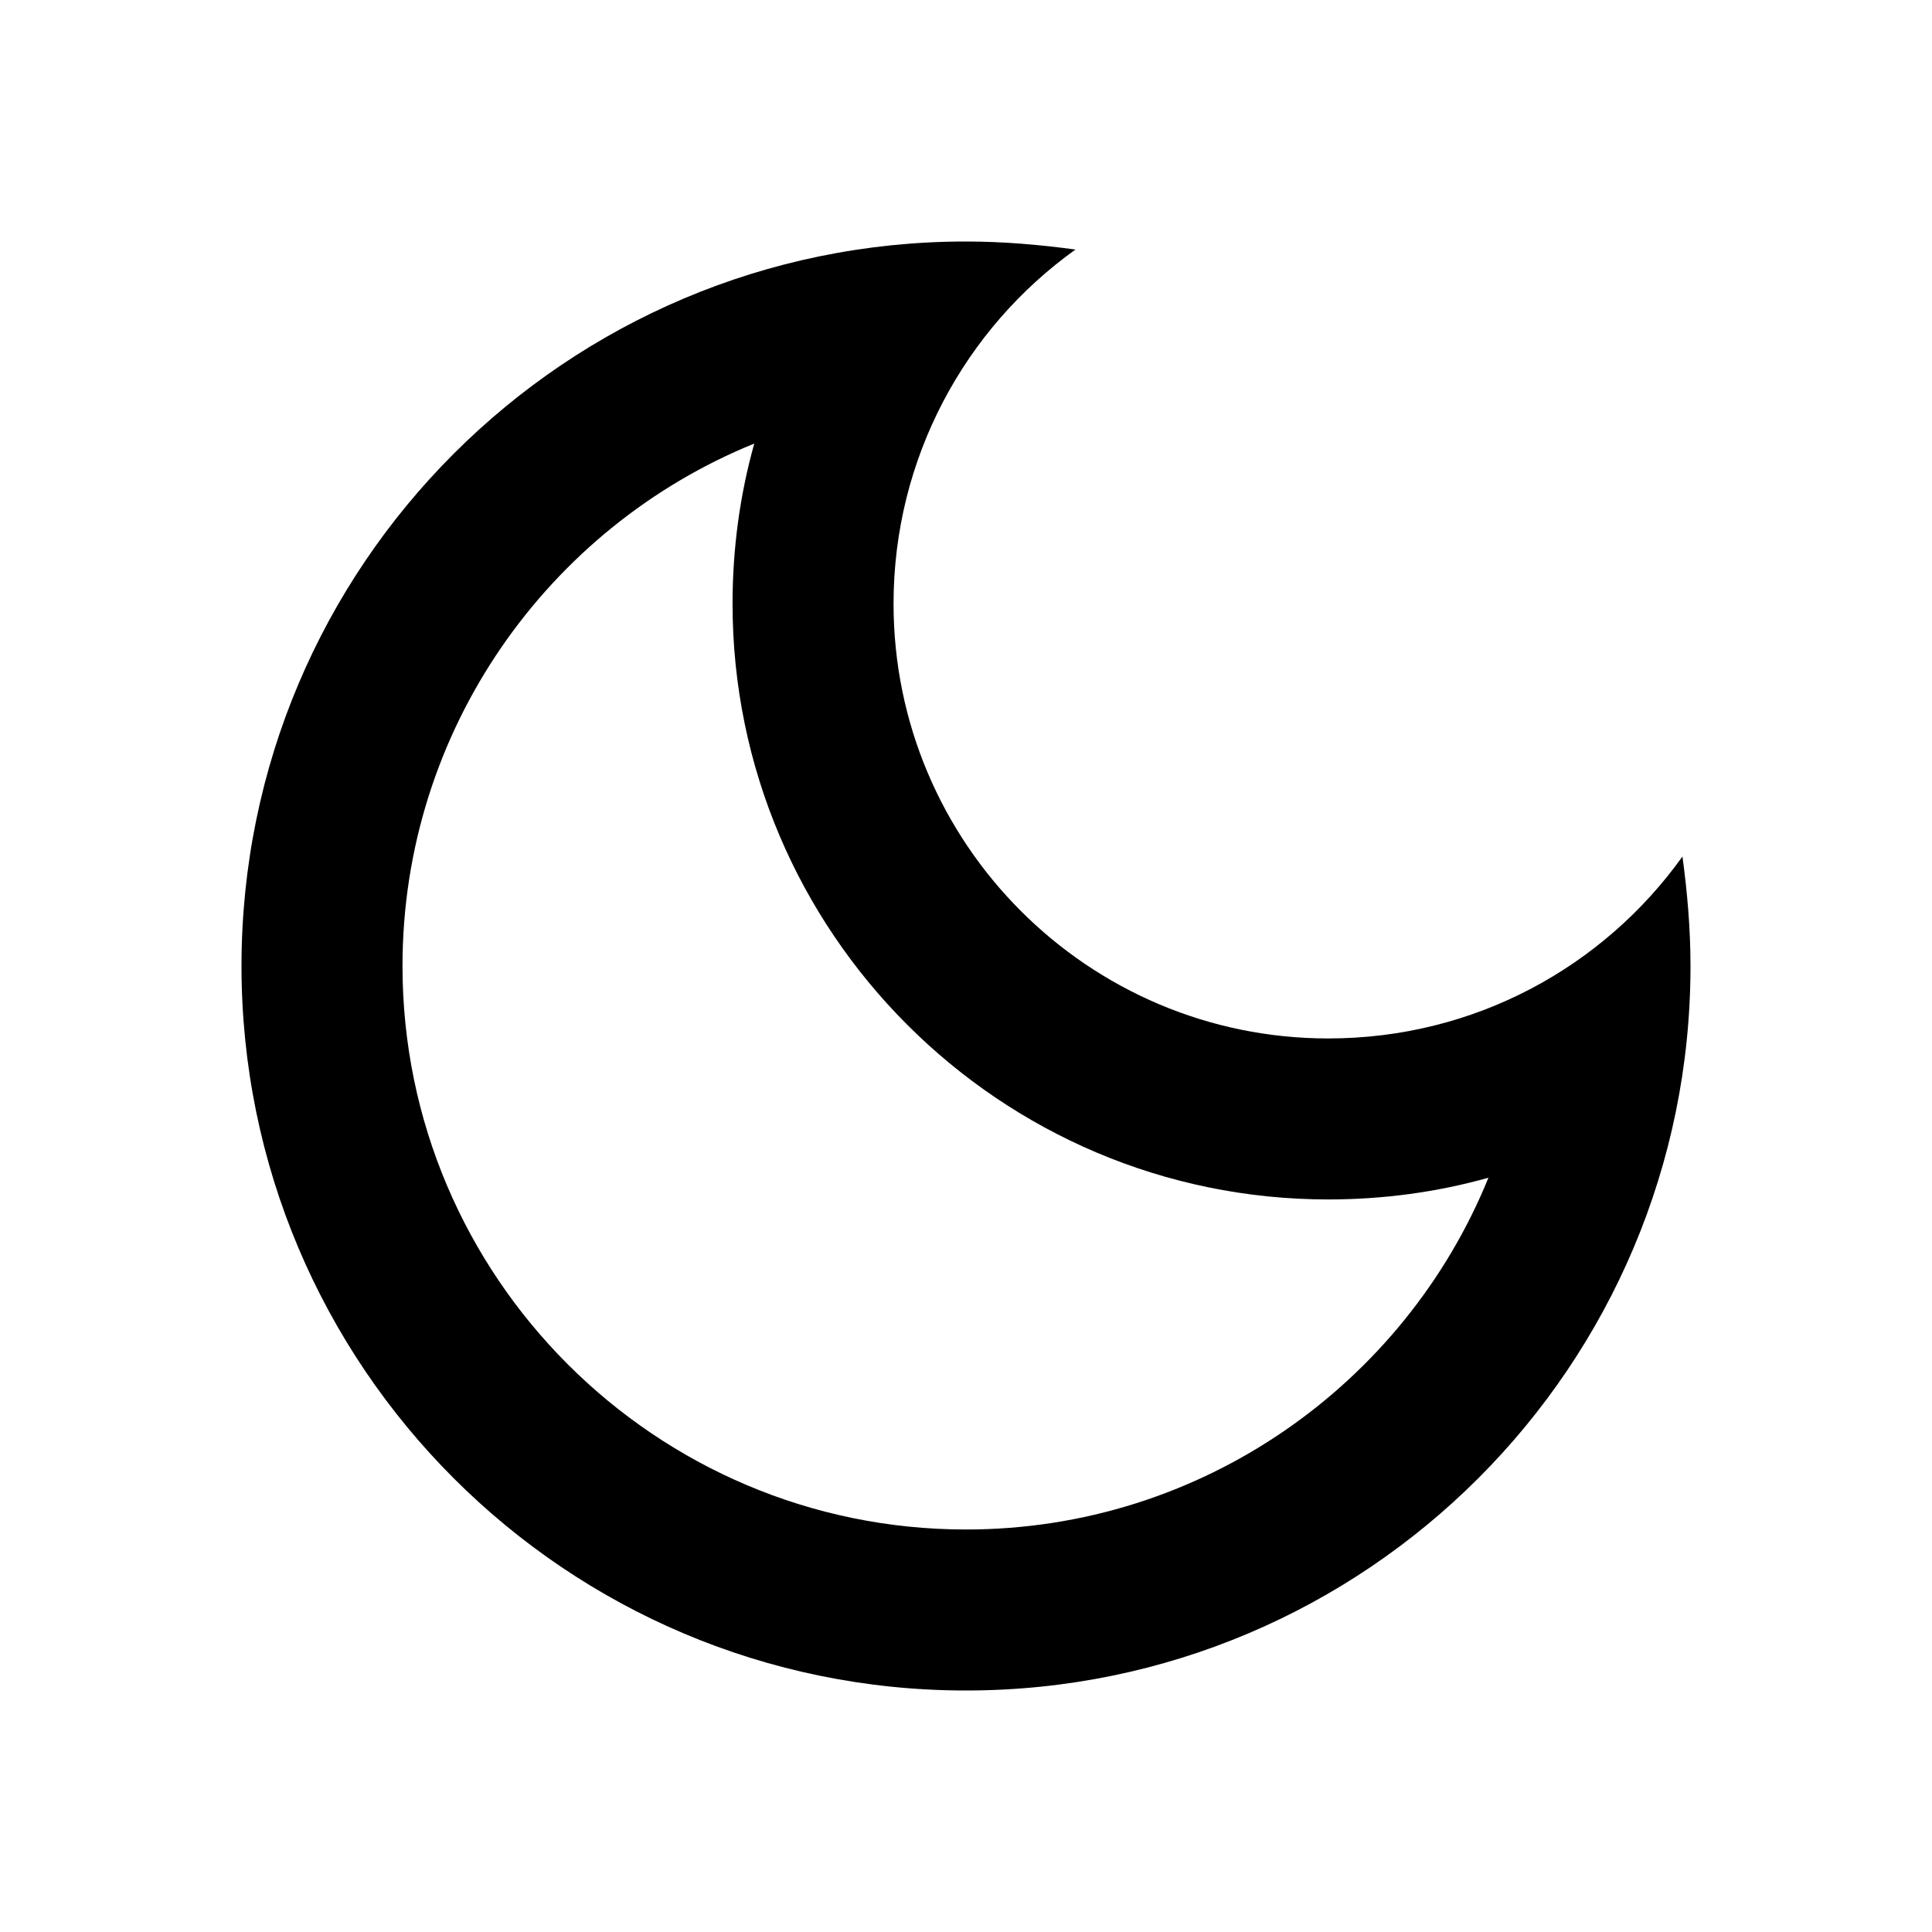
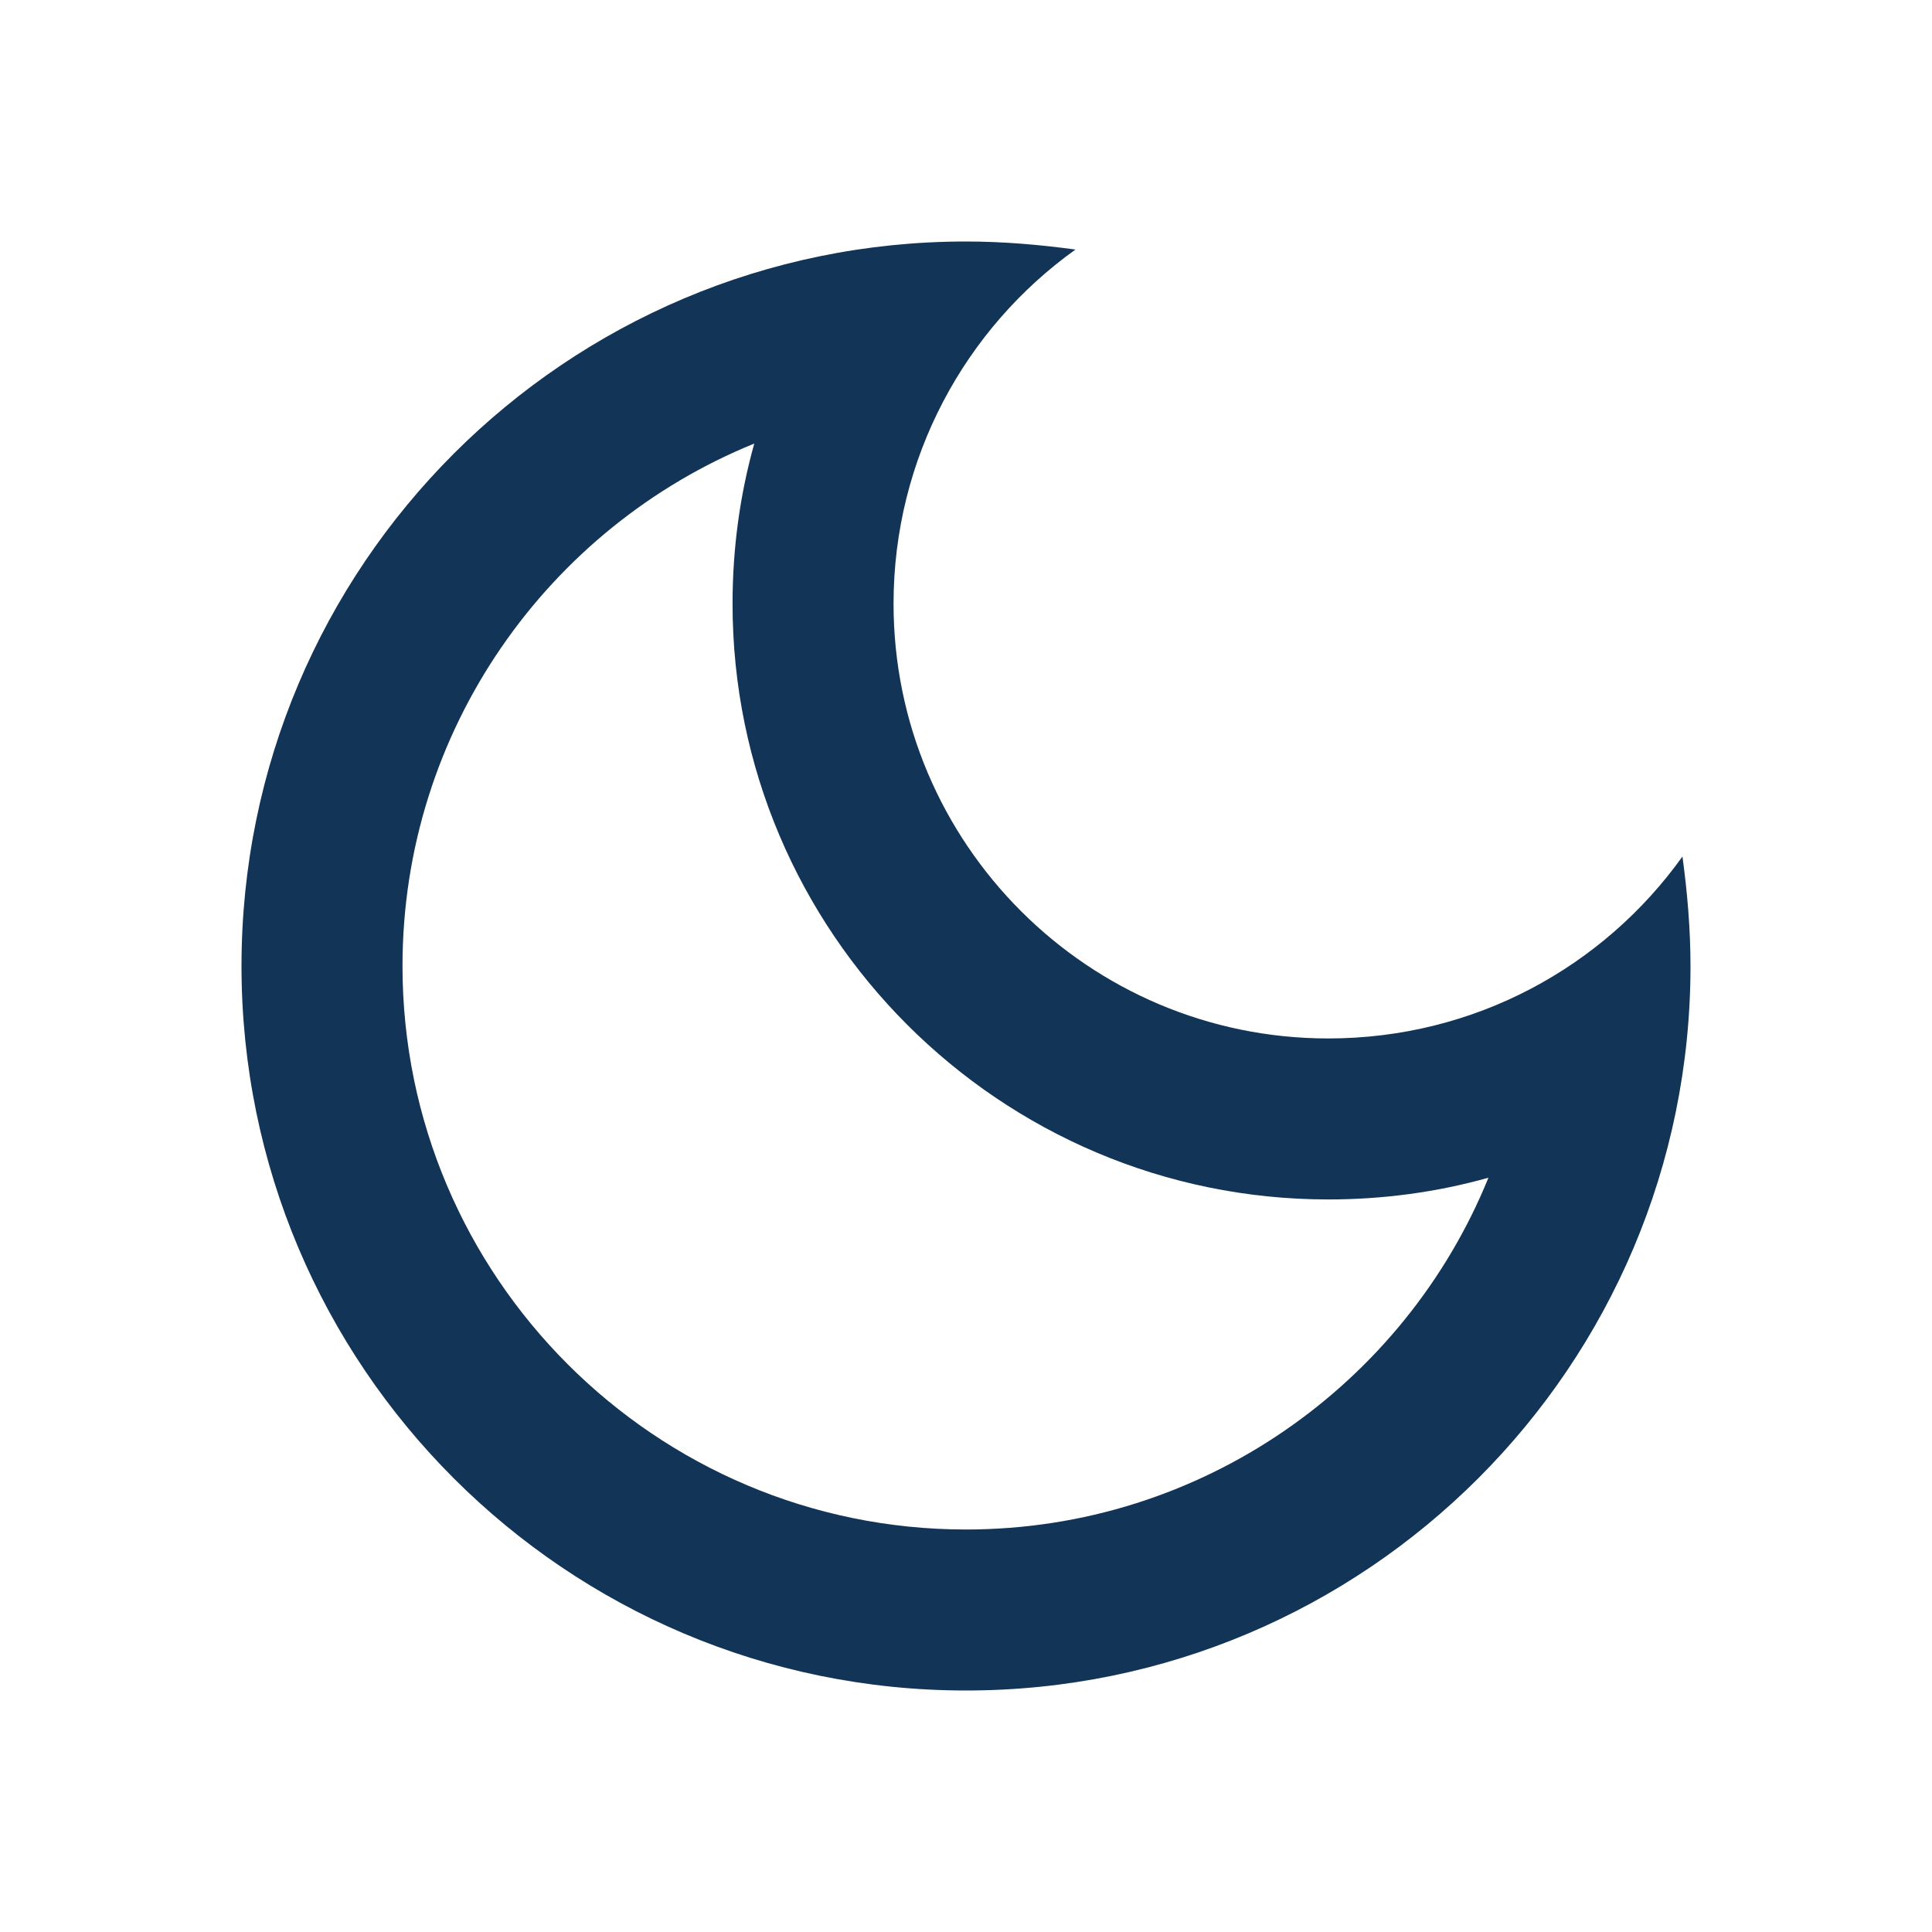
<svg xmlns="http://www.w3.org/2000/svg" viewBox="0 0 24 24">
  <defs />
-   <path class="currentColor" d="M9.37,5.51C9.19,6.15,9.1,6.82,9.1,7.5c0,4.08,3.32,7.4,7.4,7.4c0.68,0,1.35-0.09,1.99-0.27C17.45,17.19,14.93,19,12,19 c-3.86,0-7-3.14-7-7C5,9.07,6.81,6.55,9.37,5.51z M12,3c-4.97,0-9,4.03-9,9s4.03,9,9,9s9-4.03,9-9c0-0.46-0.04-0.92-0.1-1.36 c-0.98,1.37-2.58,2.26-4.4,2.26c-2.98,0-5.4-2.42-5.4-5.4c0-1.81,0.89-3.42,2.26-4.4C12.92,3.04,12.46,3,12,3L12,3z" stroke="url(#h)" />
+   <path fill="#123456" d="M9.37,5.51C9.19,6.15,9.1,6.82,9.1,7.5c0,4.08,3.32,7.4,7.4,7.4c0.68,0,1.35-0.09,1.99-0.27C17.45,17.19,14.93,19,12,19 c-3.86,0-7-3.14-7-7C5,9.07,6.81,6.55,9.37,5.51z M12,3c-4.97,0-9,4.03-9,9s4.03,9,9,9s9-4.03,9-9c0-0.46-0.04-0.92-0.1-1.36 c-0.98,1.37-2.58,2.26-4.4,2.26c-2.98,0-5.4-2.42-5.4-5.4c0-1.81,0.89-3.42,2.26-4.4C12.92,3.04,12.46,3,12,3L12,3z" stroke="url(#h)" />
</svg>
